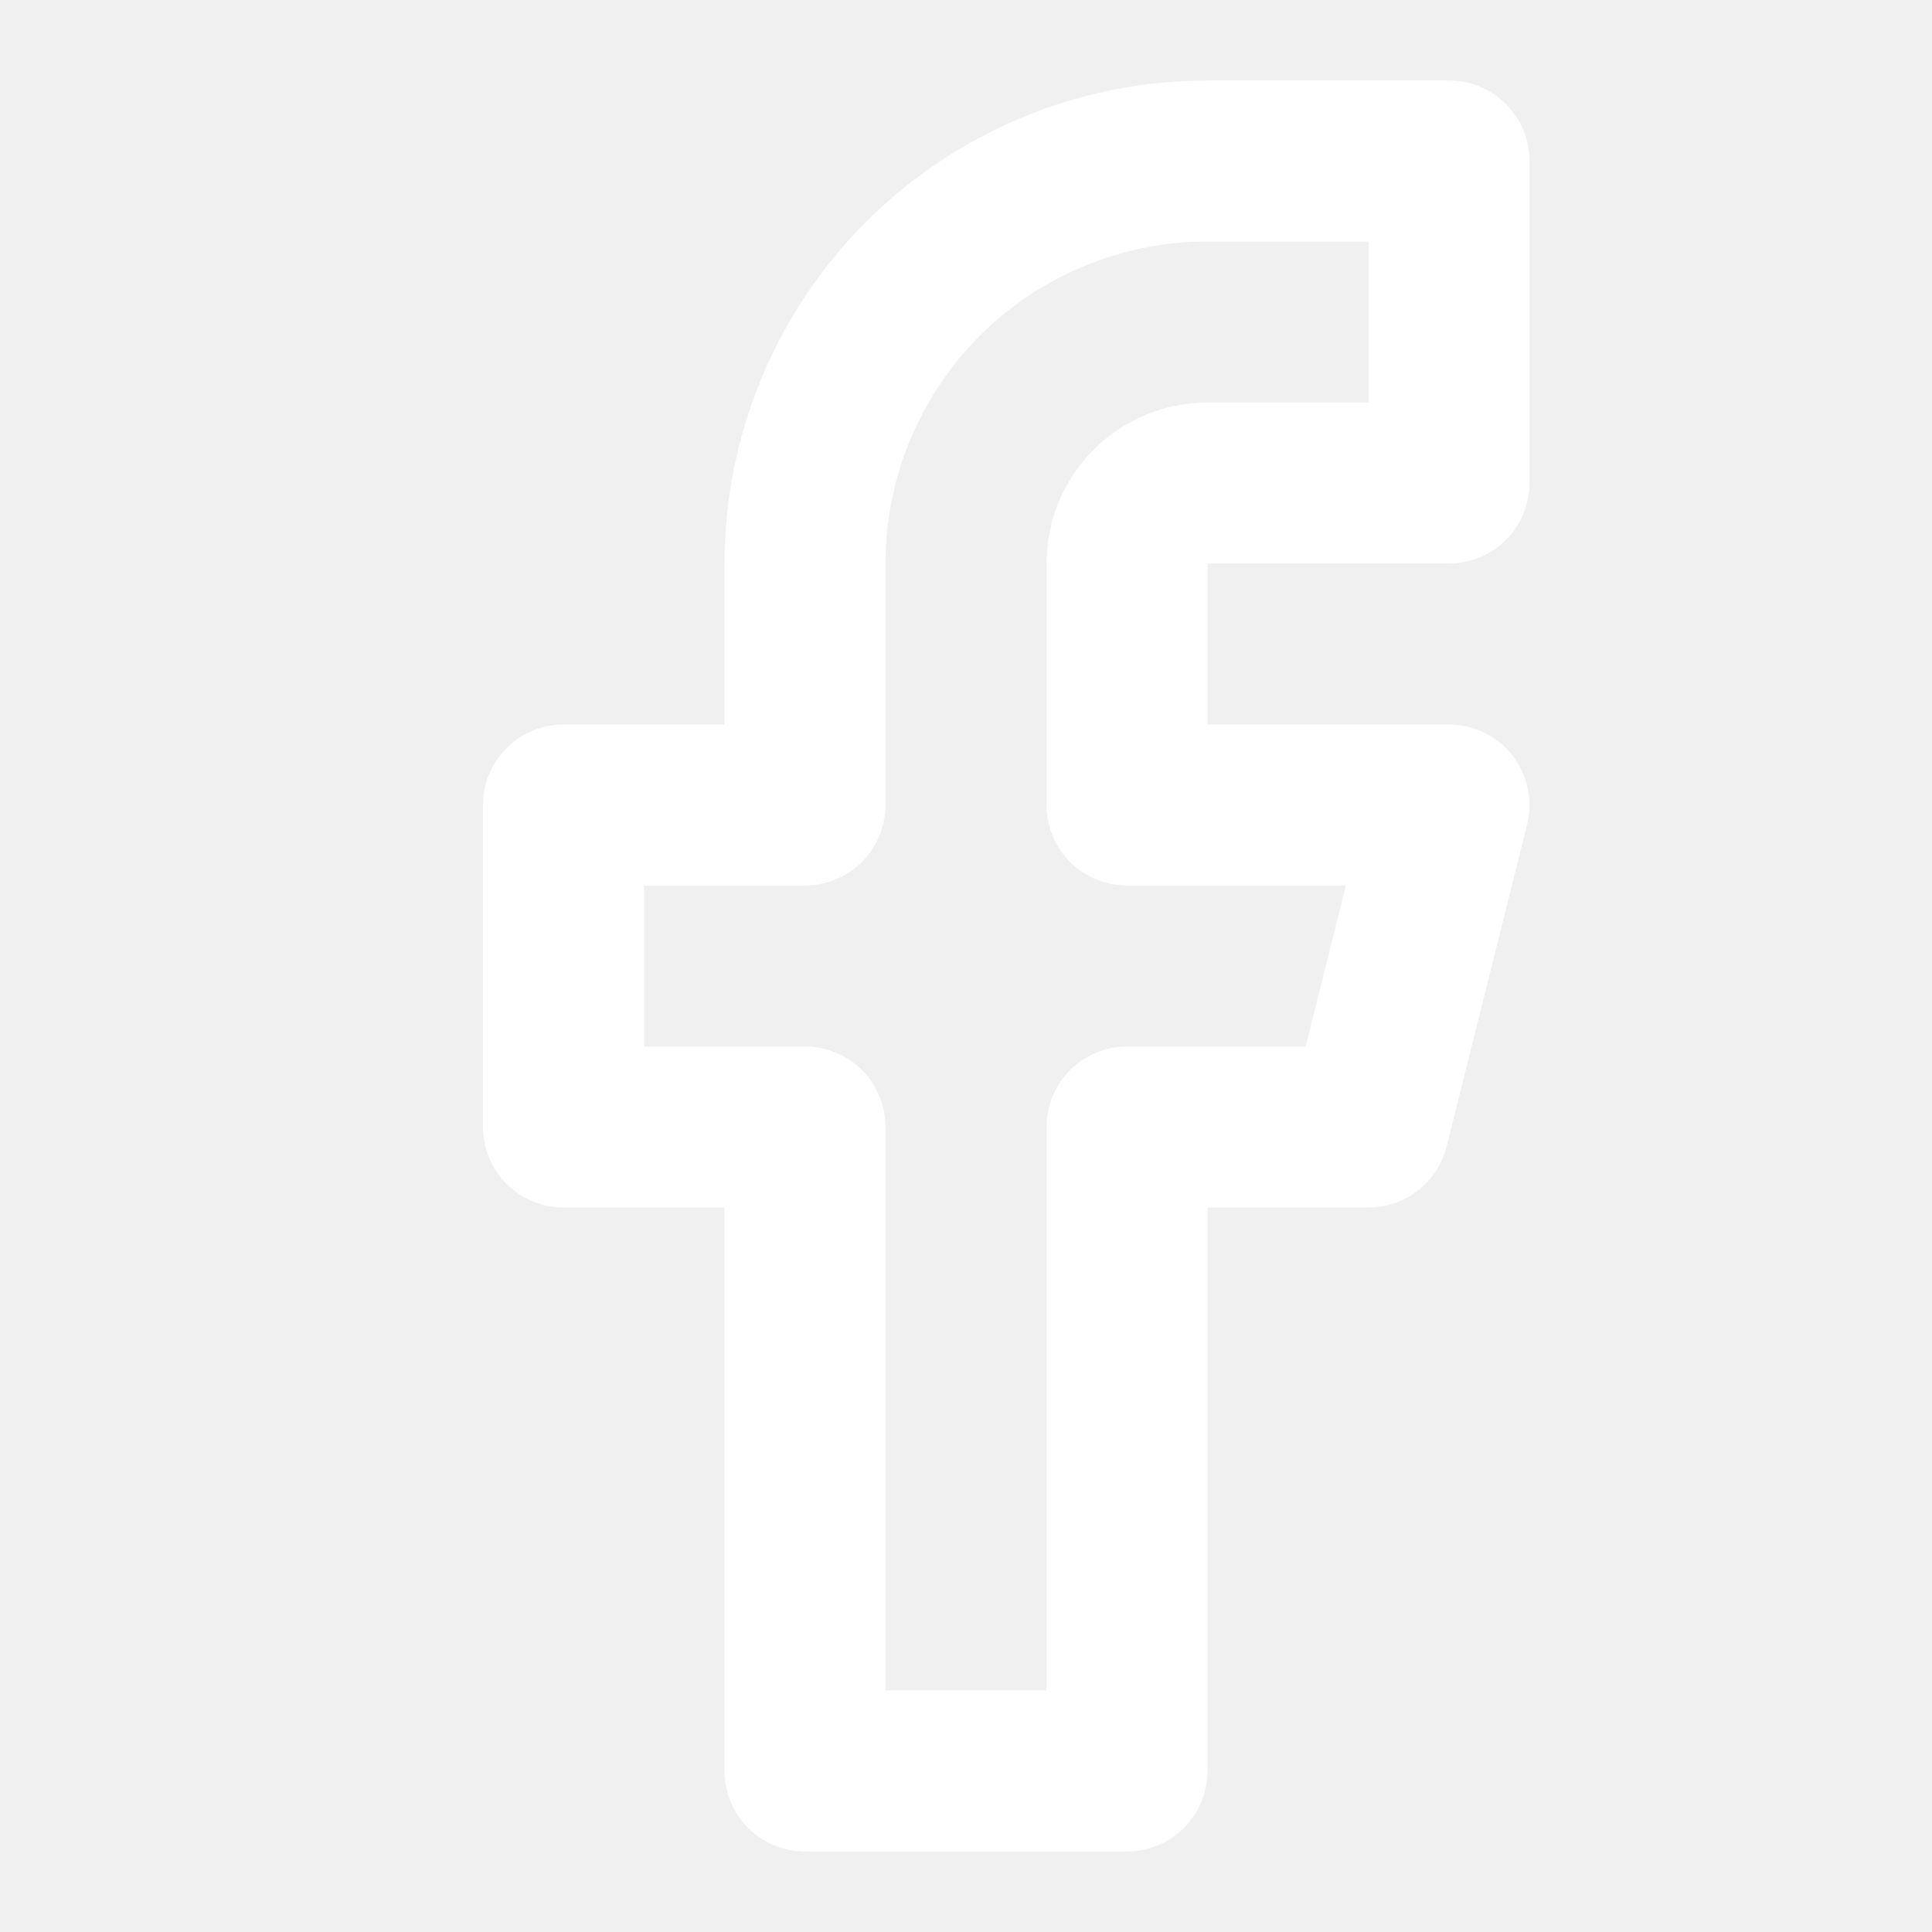
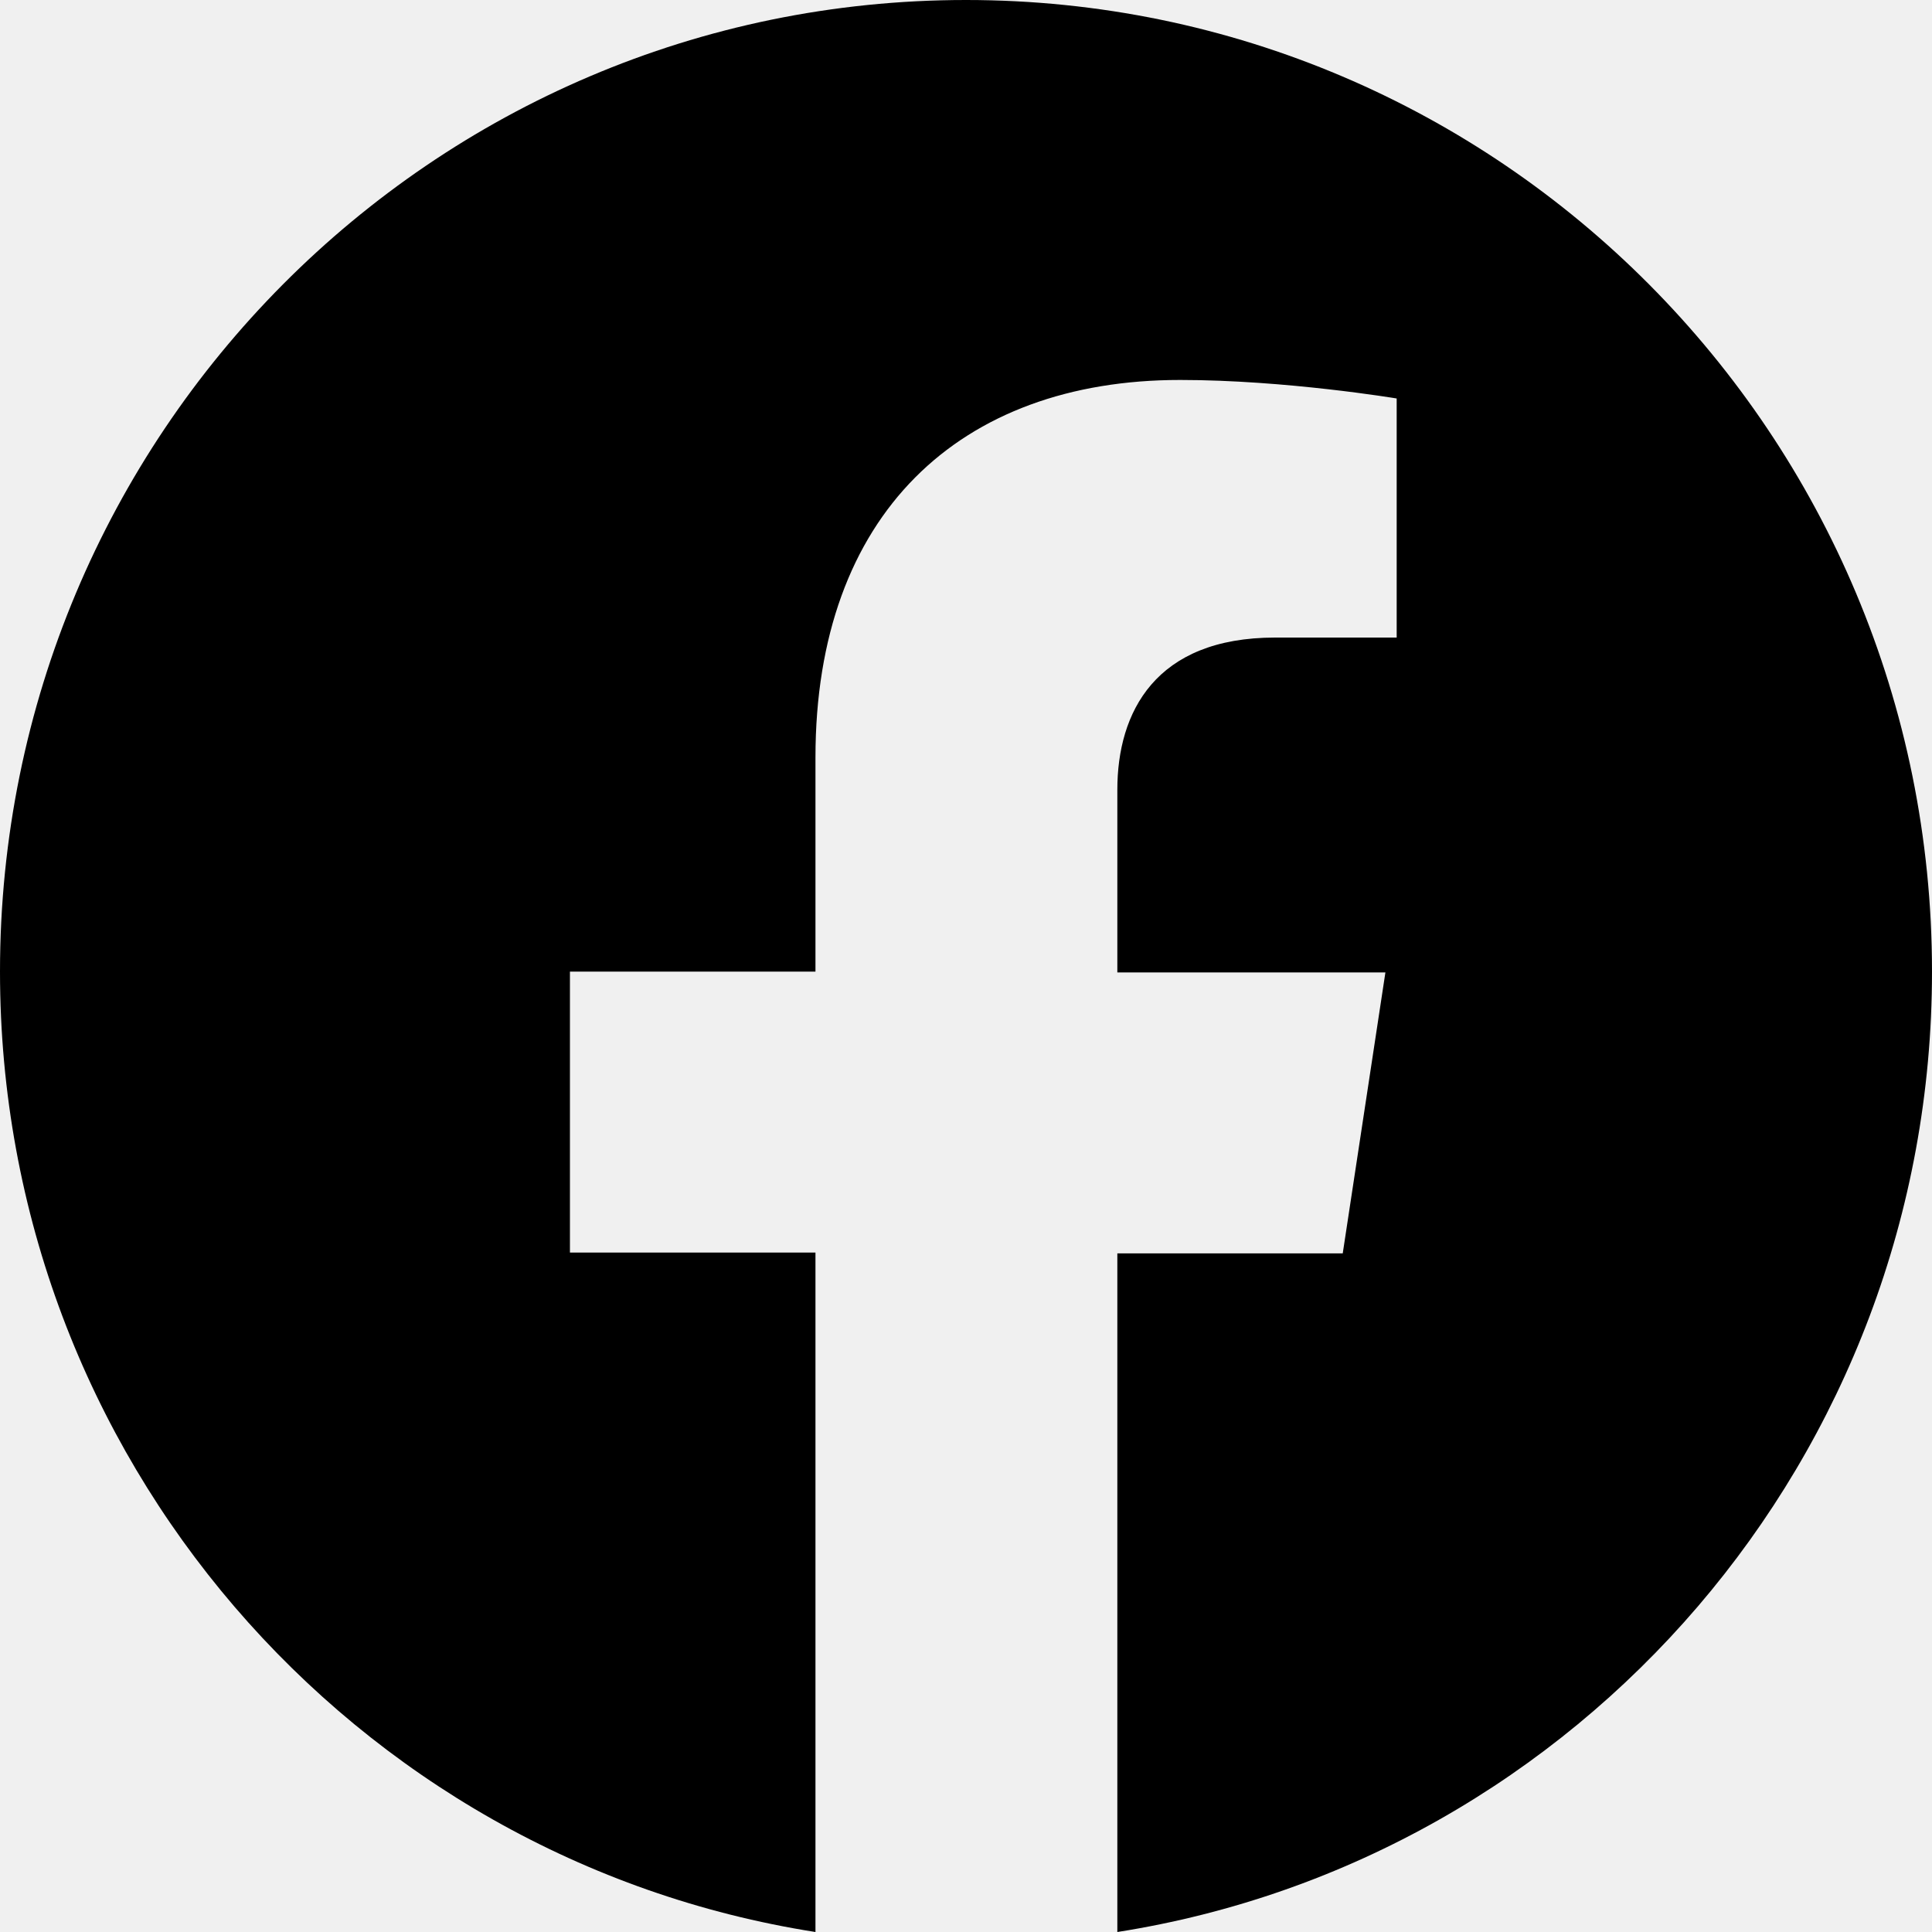
- <svg xmlns="http://www.w3.org/2000/svg" width="24" height="24" viewBox="0 0 24 24" fill="none">
-   <path d="M18,2 L15,2 C13.674,2 12.402,2.527 11.464,3.464 C10.527,4.402 10,5.674 10,7 L10,10 L7,10 L7,14 L10,14 L10,22 L14,22 L14,14 L17,14 L18,10 L14,10 L14,7 C14,6.735 14.105,6.48 14.293,6.293 C14.48,6.105 14.735,6 15,6 L18,6 L18,2 Z" stroke="#ffffff" stroke-width="2" stroke-linecap="round" stroke-linejoin="round" />
+ <svg xmlns="http://www.w3.org/2000/svg" width="24" height="24" viewBox="0 0 24 24" fill="currentColor" aria-hidden="true">
+   <path d="M24 12.07C24 5.4 18.63 0 12 0S0 5.4 0 12.07C0 18.1 4.39 23.1 10.13 24v-8.44H7.08v-3.49h3.05V9.41c0-3.02 1.79-4.69 4.53-4.69 1.31 0 2.69.23 2.69.23v2.97h-1.51c-1.49 0-1.96.93-1.96 1.89v2.27h3.33l-.53 3.49h-2.8V24C19.61 23.1 24 18.1 24 12.07z" />
</svg>
